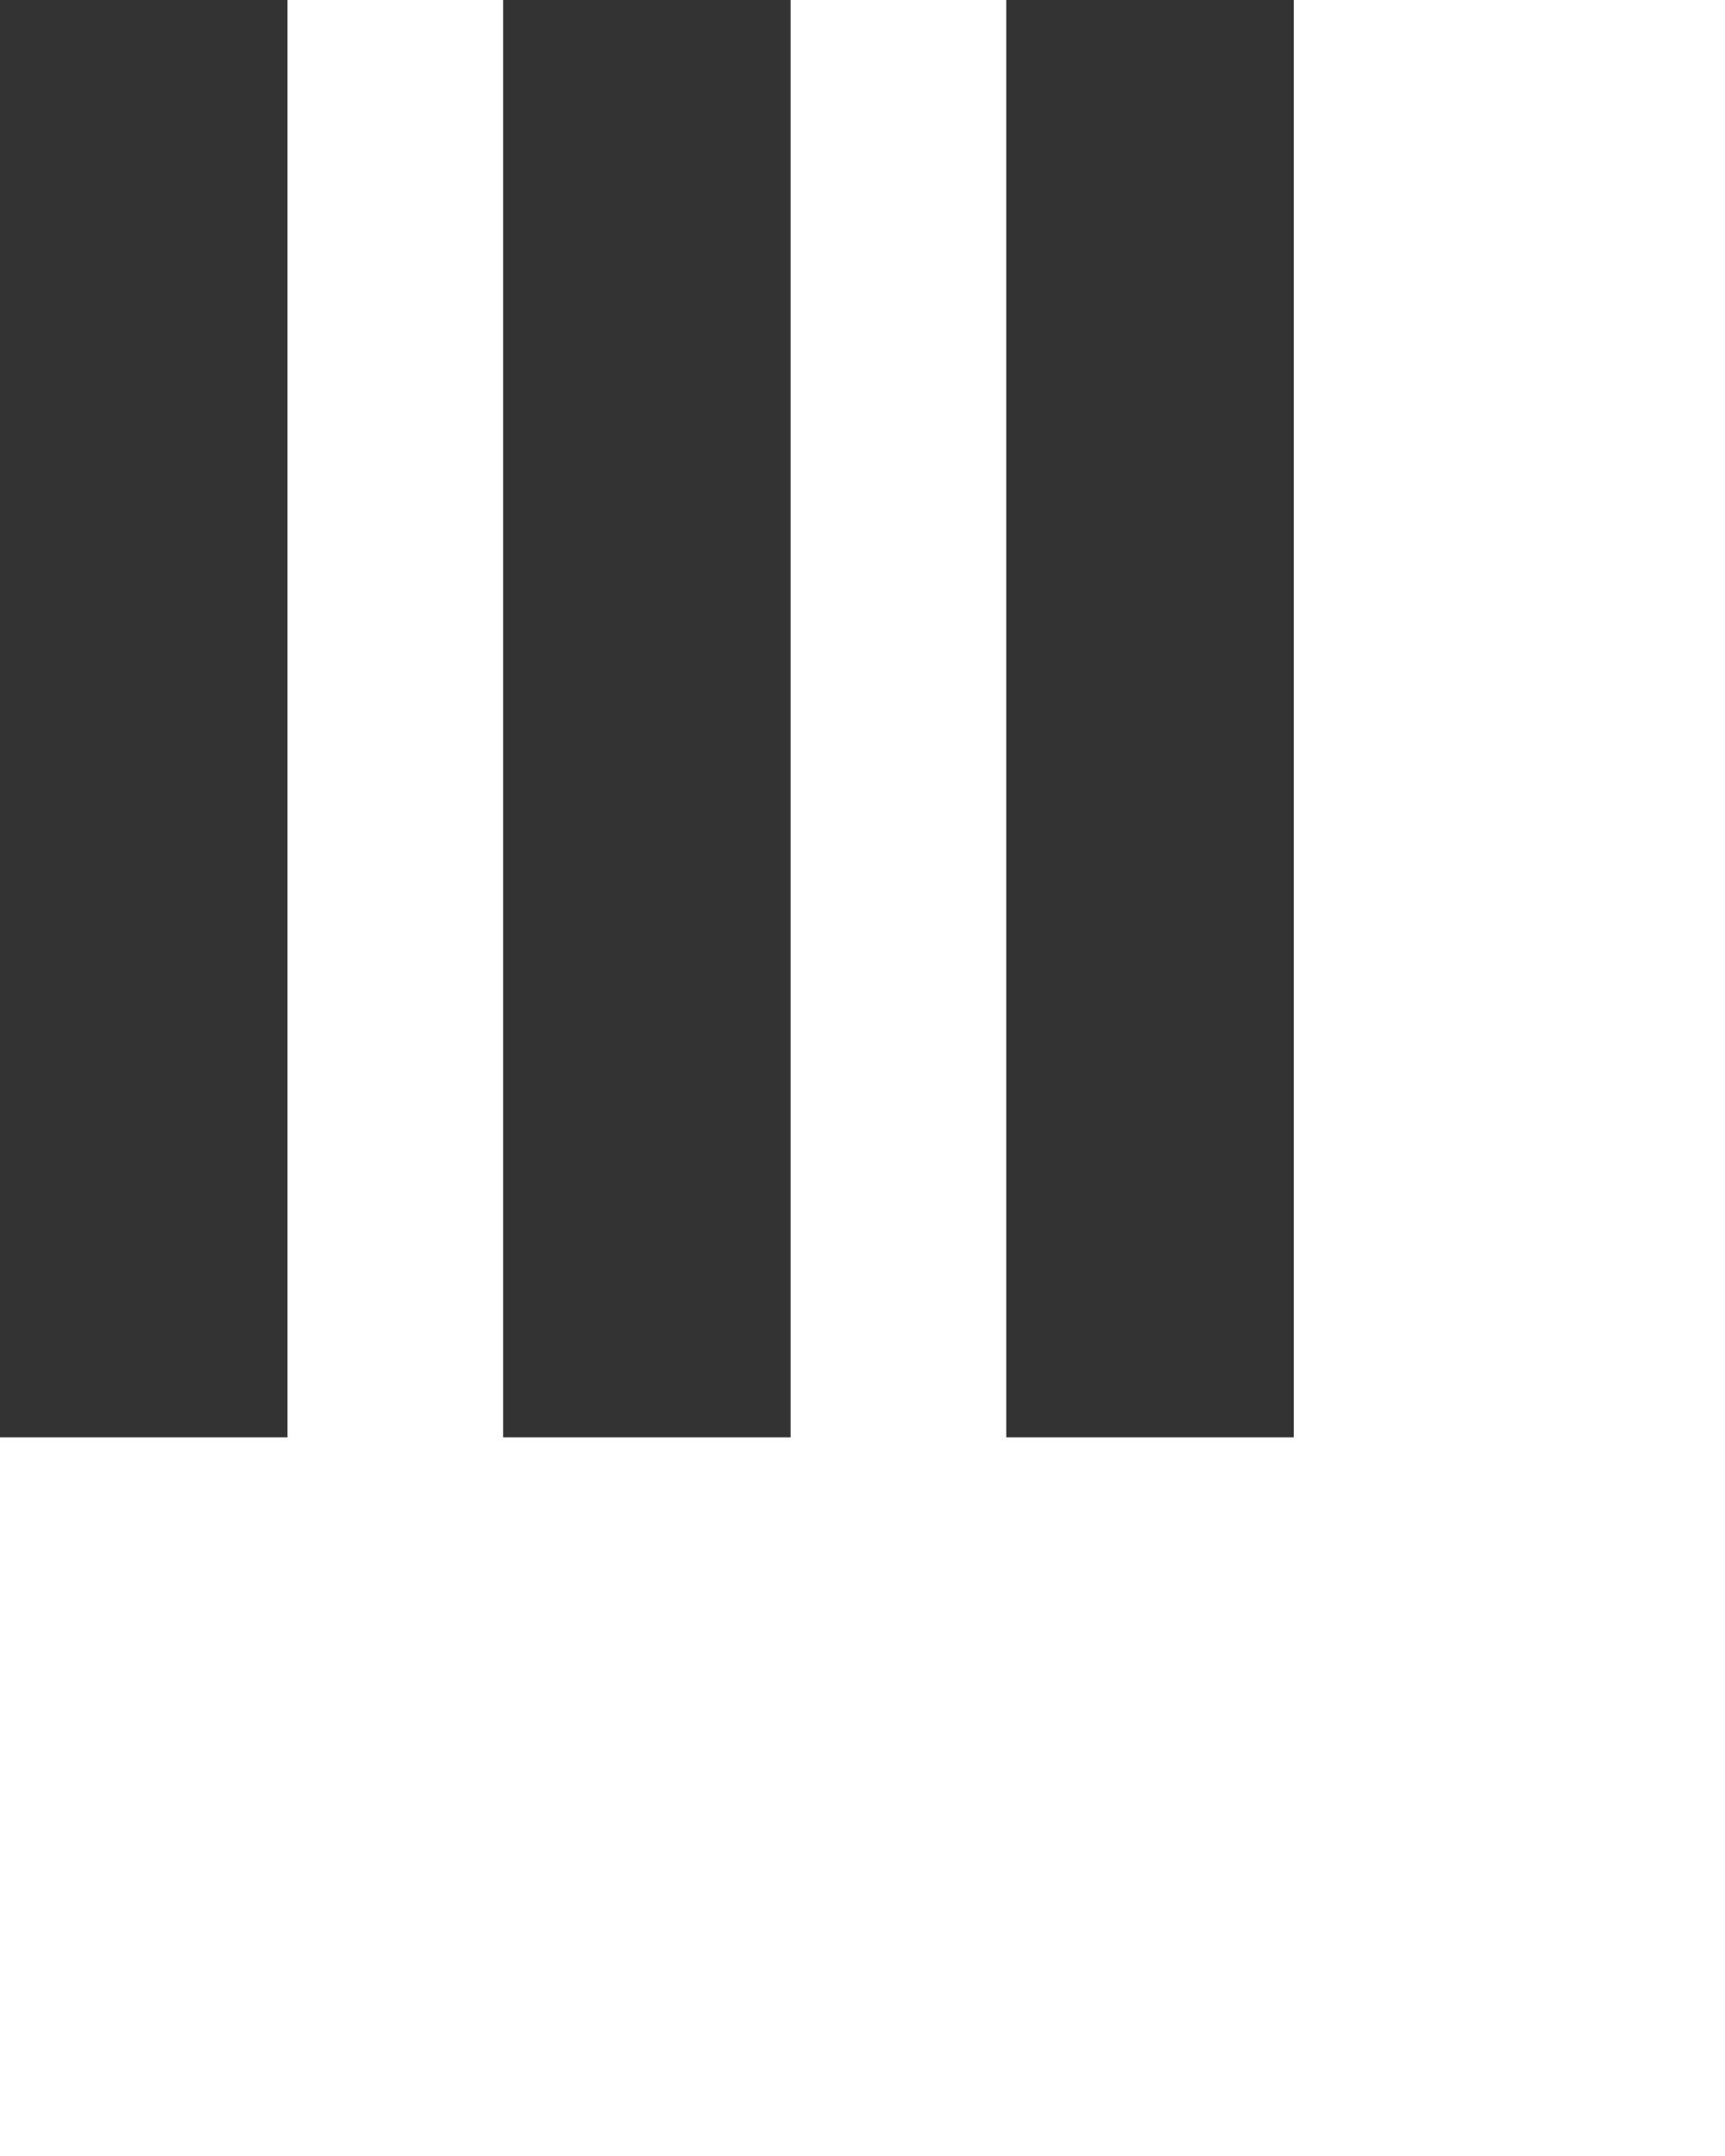
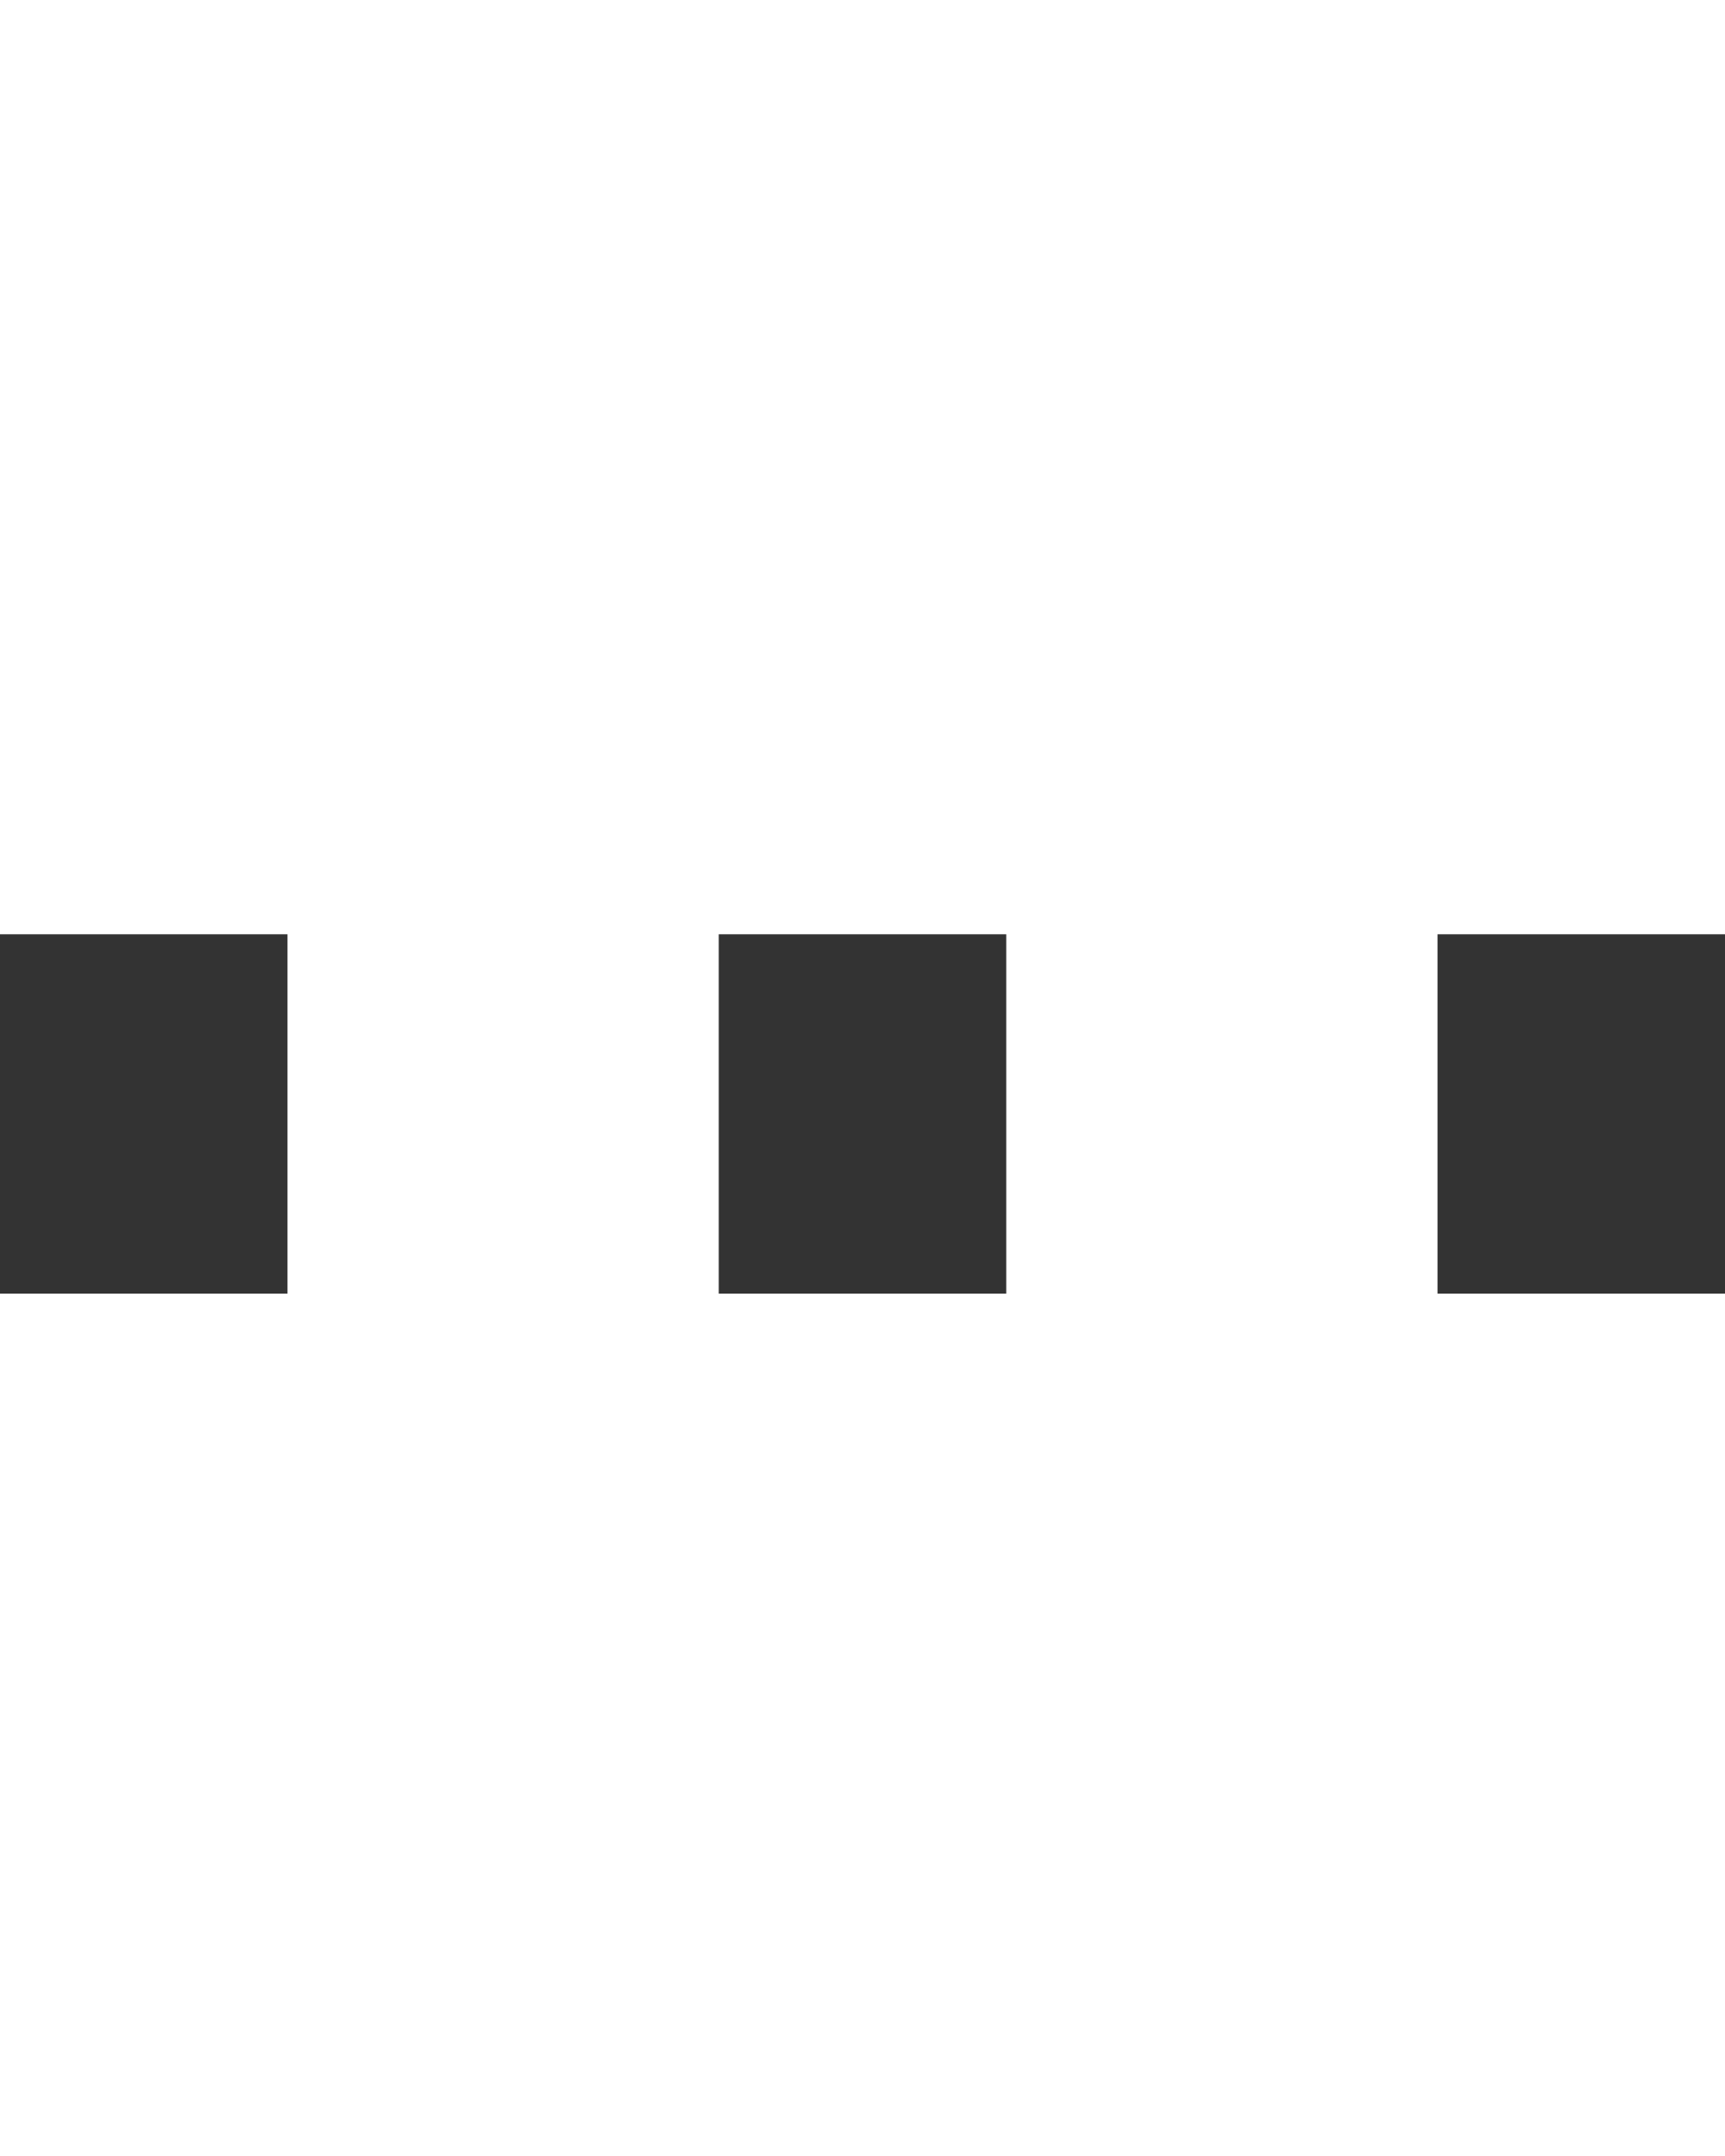
<svg xmlns="http://www.w3.org/2000/svg" version="1.1" id="Layer_1" x="0px" y="0px" width="24px" height="30px" viewBox="0 0 24 30" style="enable-background:new 0 0 50 50;" xml:space="preserve">
-   <rect x="0" y="0" width="4" height="20" fill="#333">
-     <animate attributeName="opacity" attributeType="XML" values="1; .2; 1" begin="0s" dur="0.6s" repeatCount="indefinite" />
+   <rect x="0" y="13" width="4" height="5" fill="#333">
+     <animate attributeName="height" attributeType="XML" values="5;21;5" begin="0s" dur="0.6s" repeatCount="indefinite" />
+     <animate attributeName="y" attributeType="XML" values="13; 5; 13" begin="0s" dur="0.6s" repeatCount="indefinite" />
  </rect>
-   <rect x="7" y="0" width="4" height="20" fill="#333">
-     <animate attributeName="opacity" attributeType="XML" values="1; .2; 1" begin="0.2s" dur="0.6s" repeatCount="indefinite" />
+   <rect x="10" y="13" width="4" height="5" fill="#333">
+     <animate attributeName="height" attributeType="XML" values="5;21;5" begin="0.15s" dur="0.6s" repeatCount="indefinite" />
+     <animate attributeName="y" attributeType="XML" values="13; 5; 13" begin="0.15s" dur="0.6s" repeatCount="indefinite" />
  </rect>
-   <rect x="14" y="0" width="4" height="20" fill="#333">
-     <animate attributeName="opacity" attributeType="XML" values="1; .2; 1" begin="0.4s" dur="0.6s" repeatCount="indefinite" />
+   <rect x="20" y="13" width="4" height="5" fill="#333">
+     <animate attributeName="height" attributeType="XML" values="5;21;5" begin="0.3s" dur="0.6s" repeatCount="indefinite" />
+     <animate attributeName="y" attributeType="XML" values="13; 5; 13" begin="0.3s" dur="0.6s" repeatCount="indefinite" />
  </rect>
</svg>
